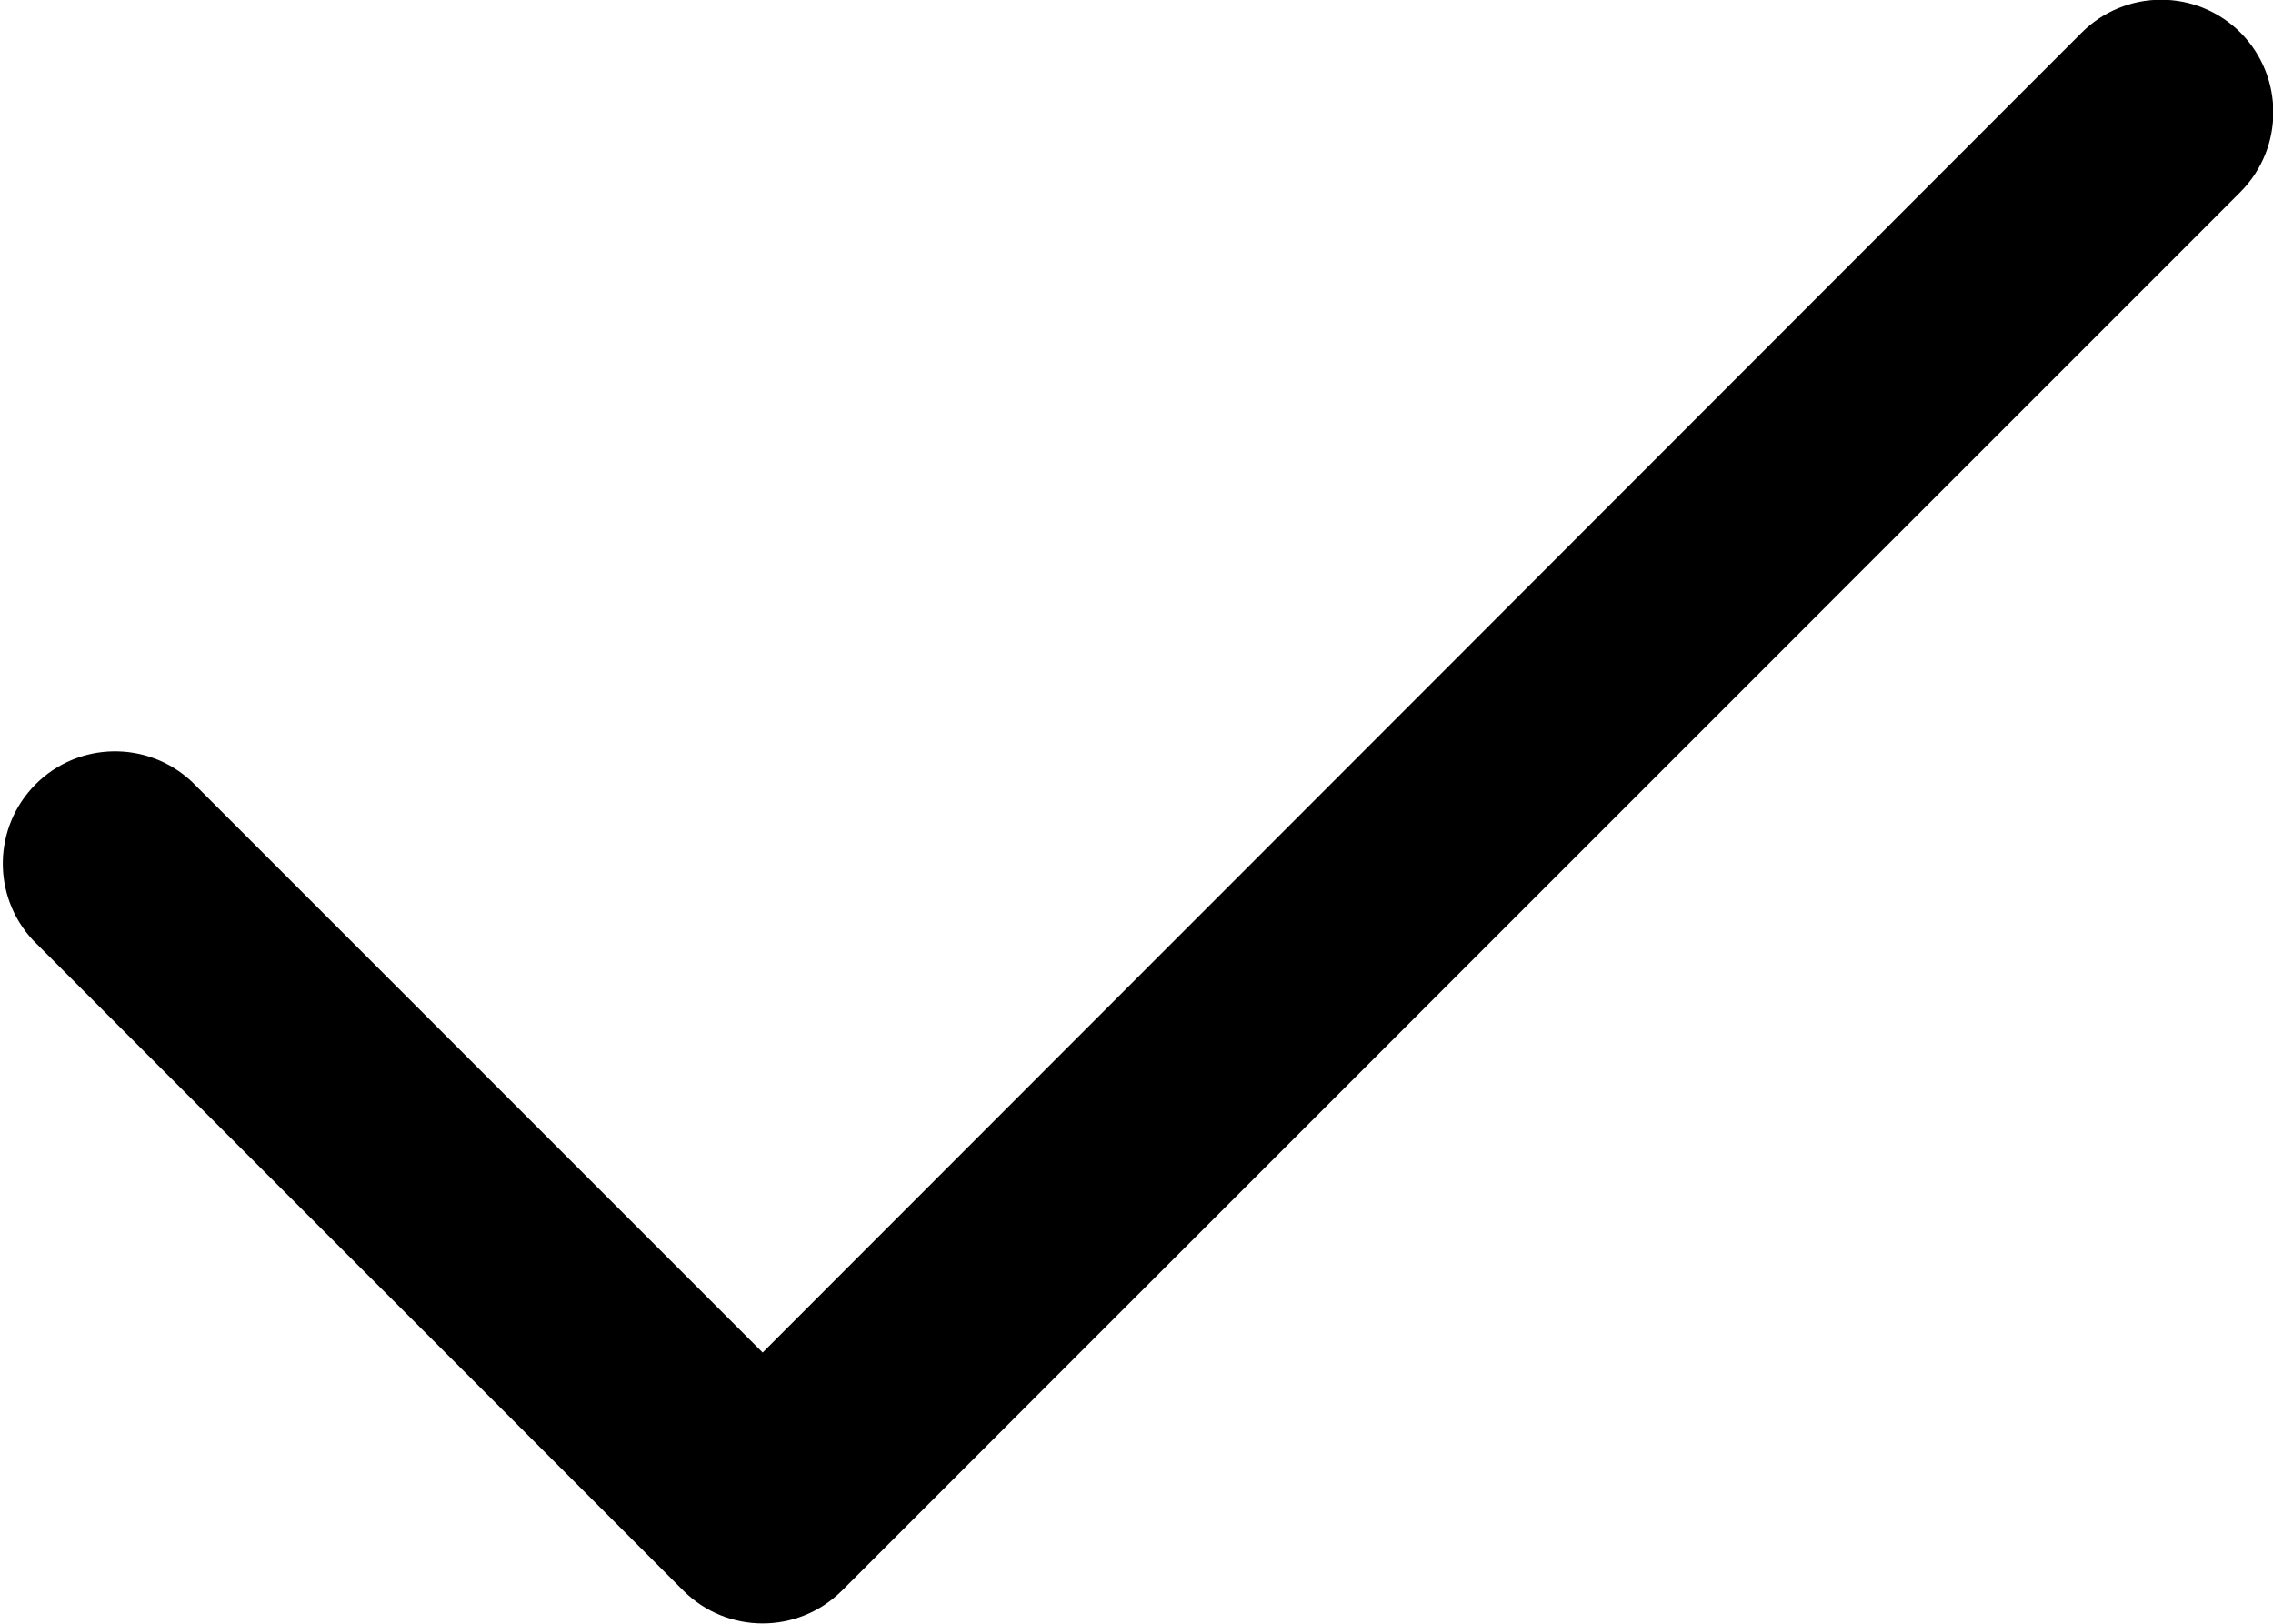
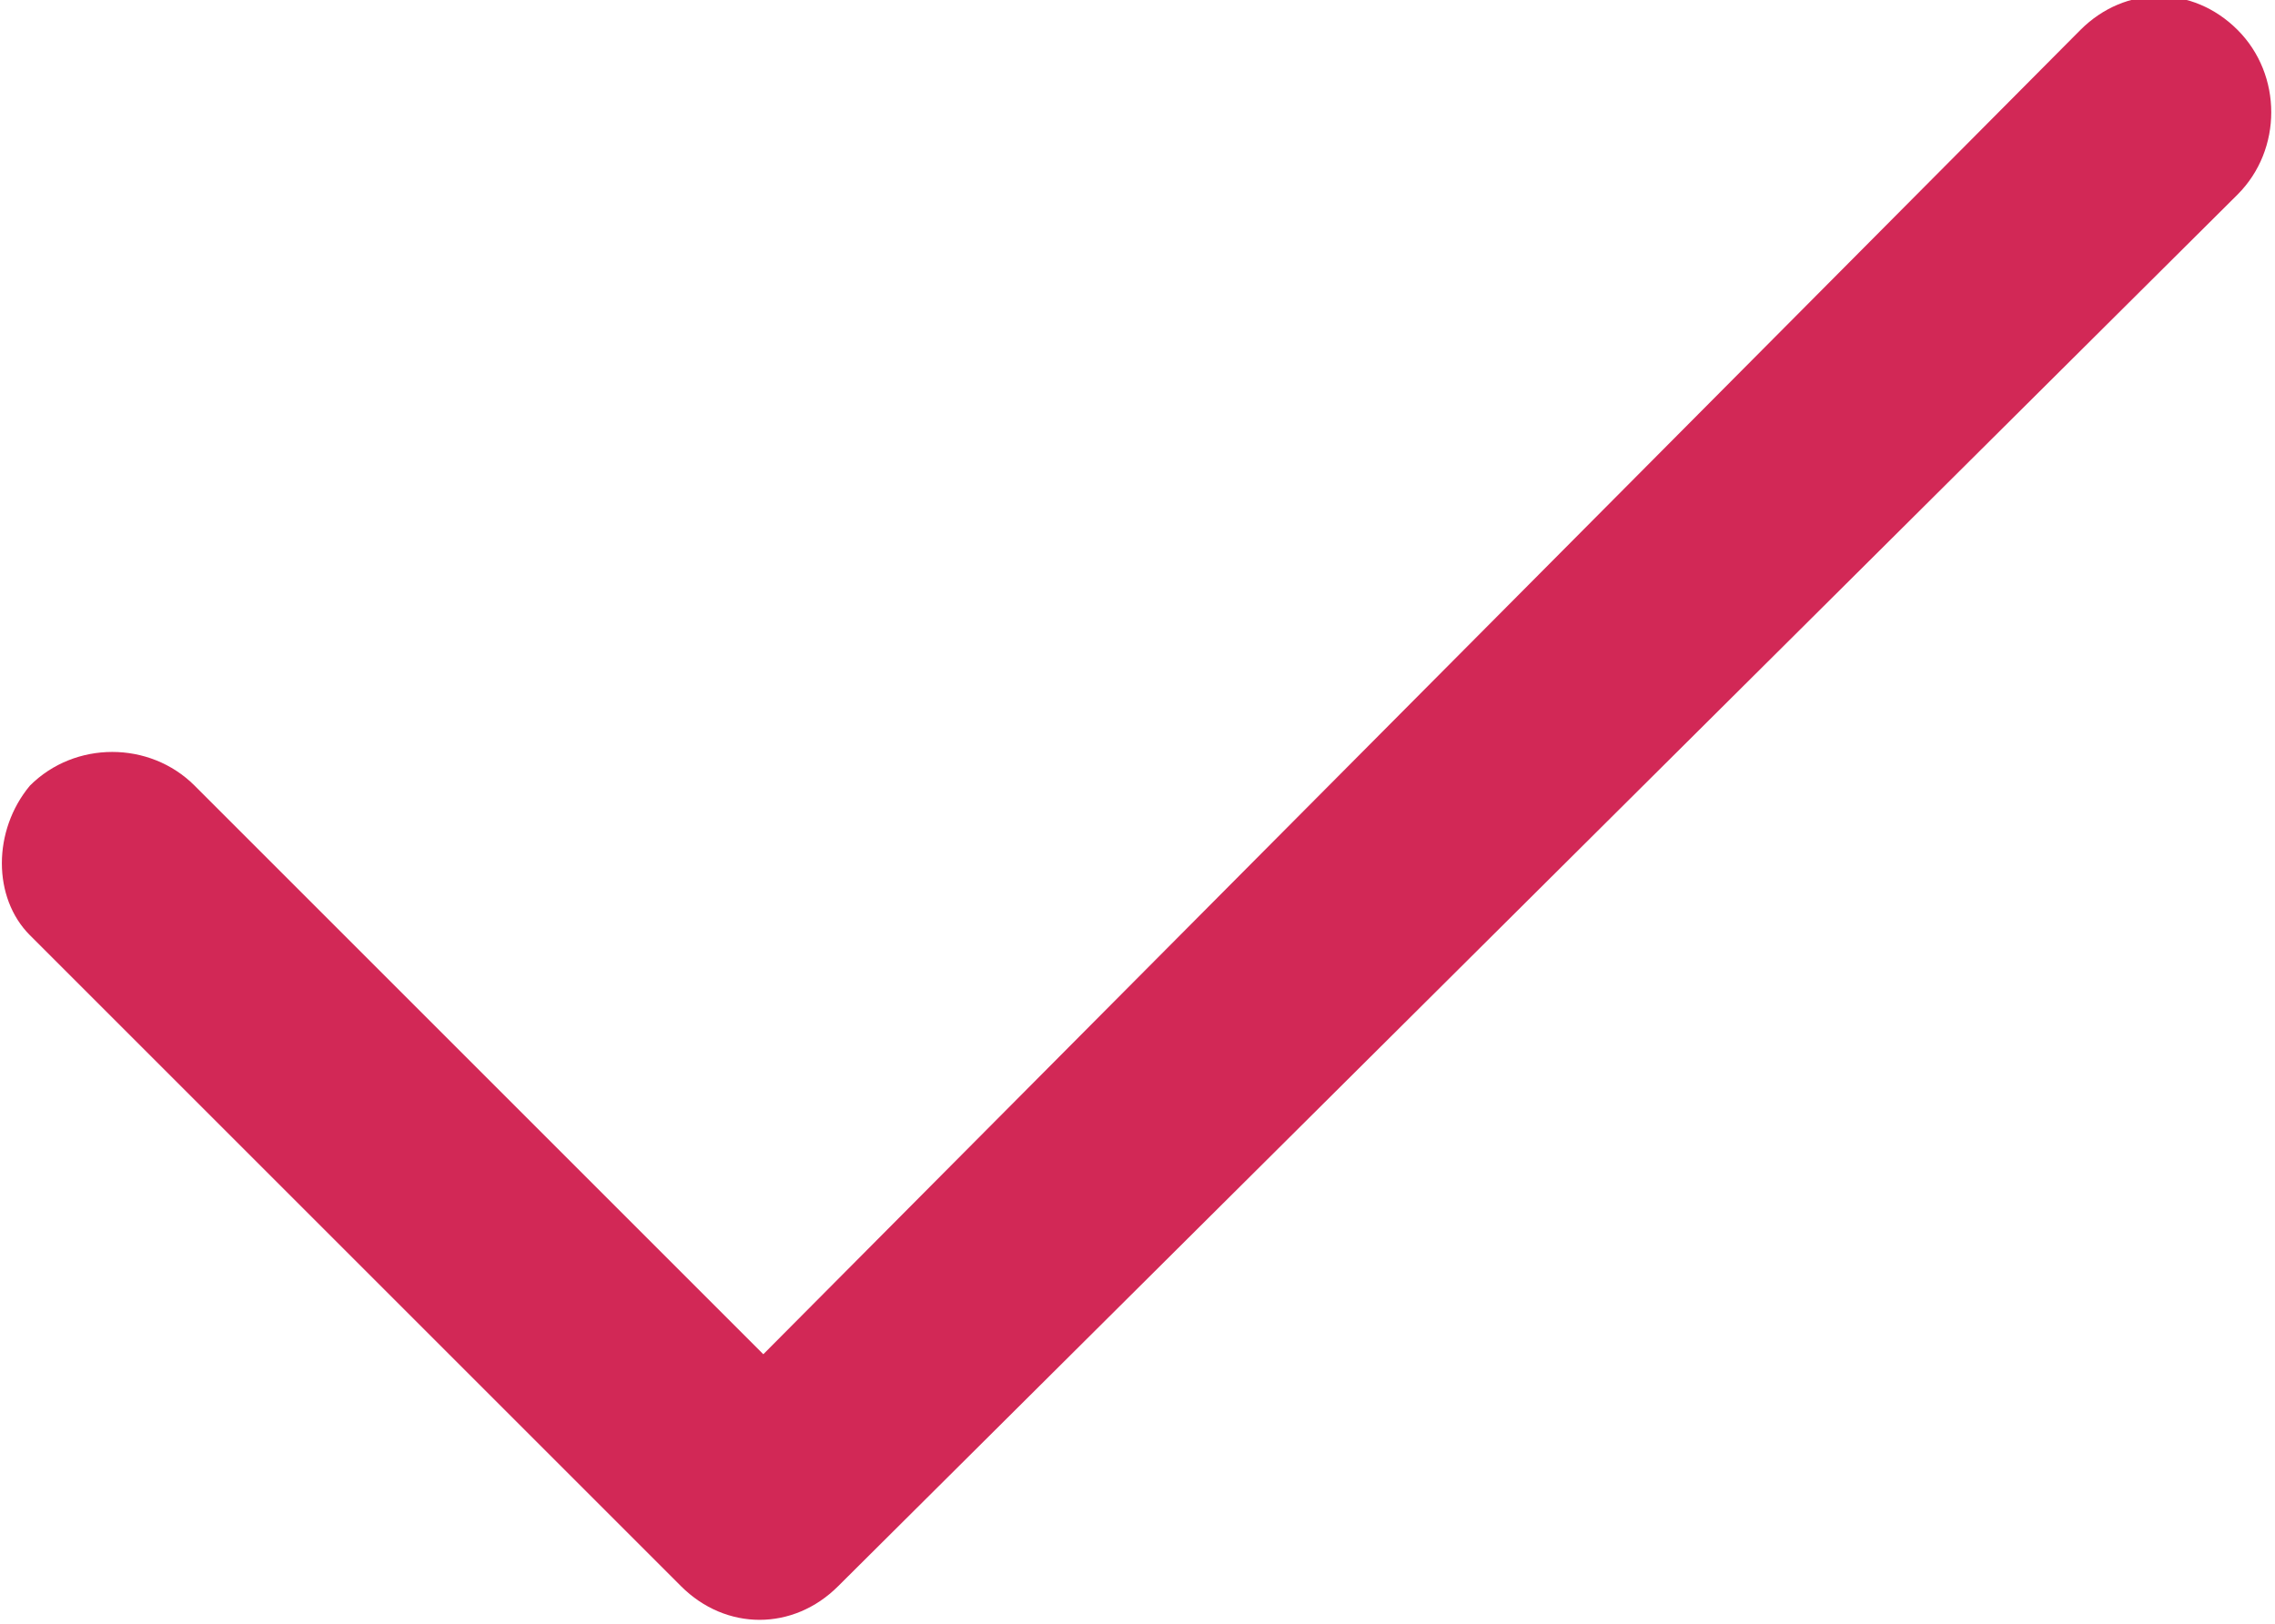
- <svg xmlns="http://www.w3.org/2000/svg" id="Layer_1" data-name="Layer 1" viewBox="0 0 30.37 21.69">
-   <path d="M29.94.44a1.5,1.5,0,0,0-2.13,0L10.19,18.07,2.56,10.44A1.5,1.5,0,0,0,.44,12.56l8.69,8.69a1.5,1.5,0,0,0,2.12,0L29.94,2.56A1.51,1.51,0,0,0,29.94.44Z" transform="translate(0 0)" />
+ <svg xmlns="http://www.w3.org/2000/svg" version="1.1" id="Layer_1" x="0px" y="0px" viewBox="0 0 30.4 21.7" style="enable-background:new 0 0 30.4 21.7;" xml:space="preserve">
+   <style type="text/css">
+ 	.st0{fill:#D22856;}
+ </style>
+   <path class="st0" d="M29.9,0.4c-0.6-0.6-1.5-0.6-2.1,0c0,0,0,0,0,0L10.2,18.1l-7.6-7.6C2,9.9,1,9.9,0.4,10.5c-0.5,0.6-0.5,1.5,0,2  l8.7,8.7c0.6,0.6,1.5,0.6,2.1,0L29.9,2.6C30.5,2,30.5,1,29.9,0.4z" />
</svg>
